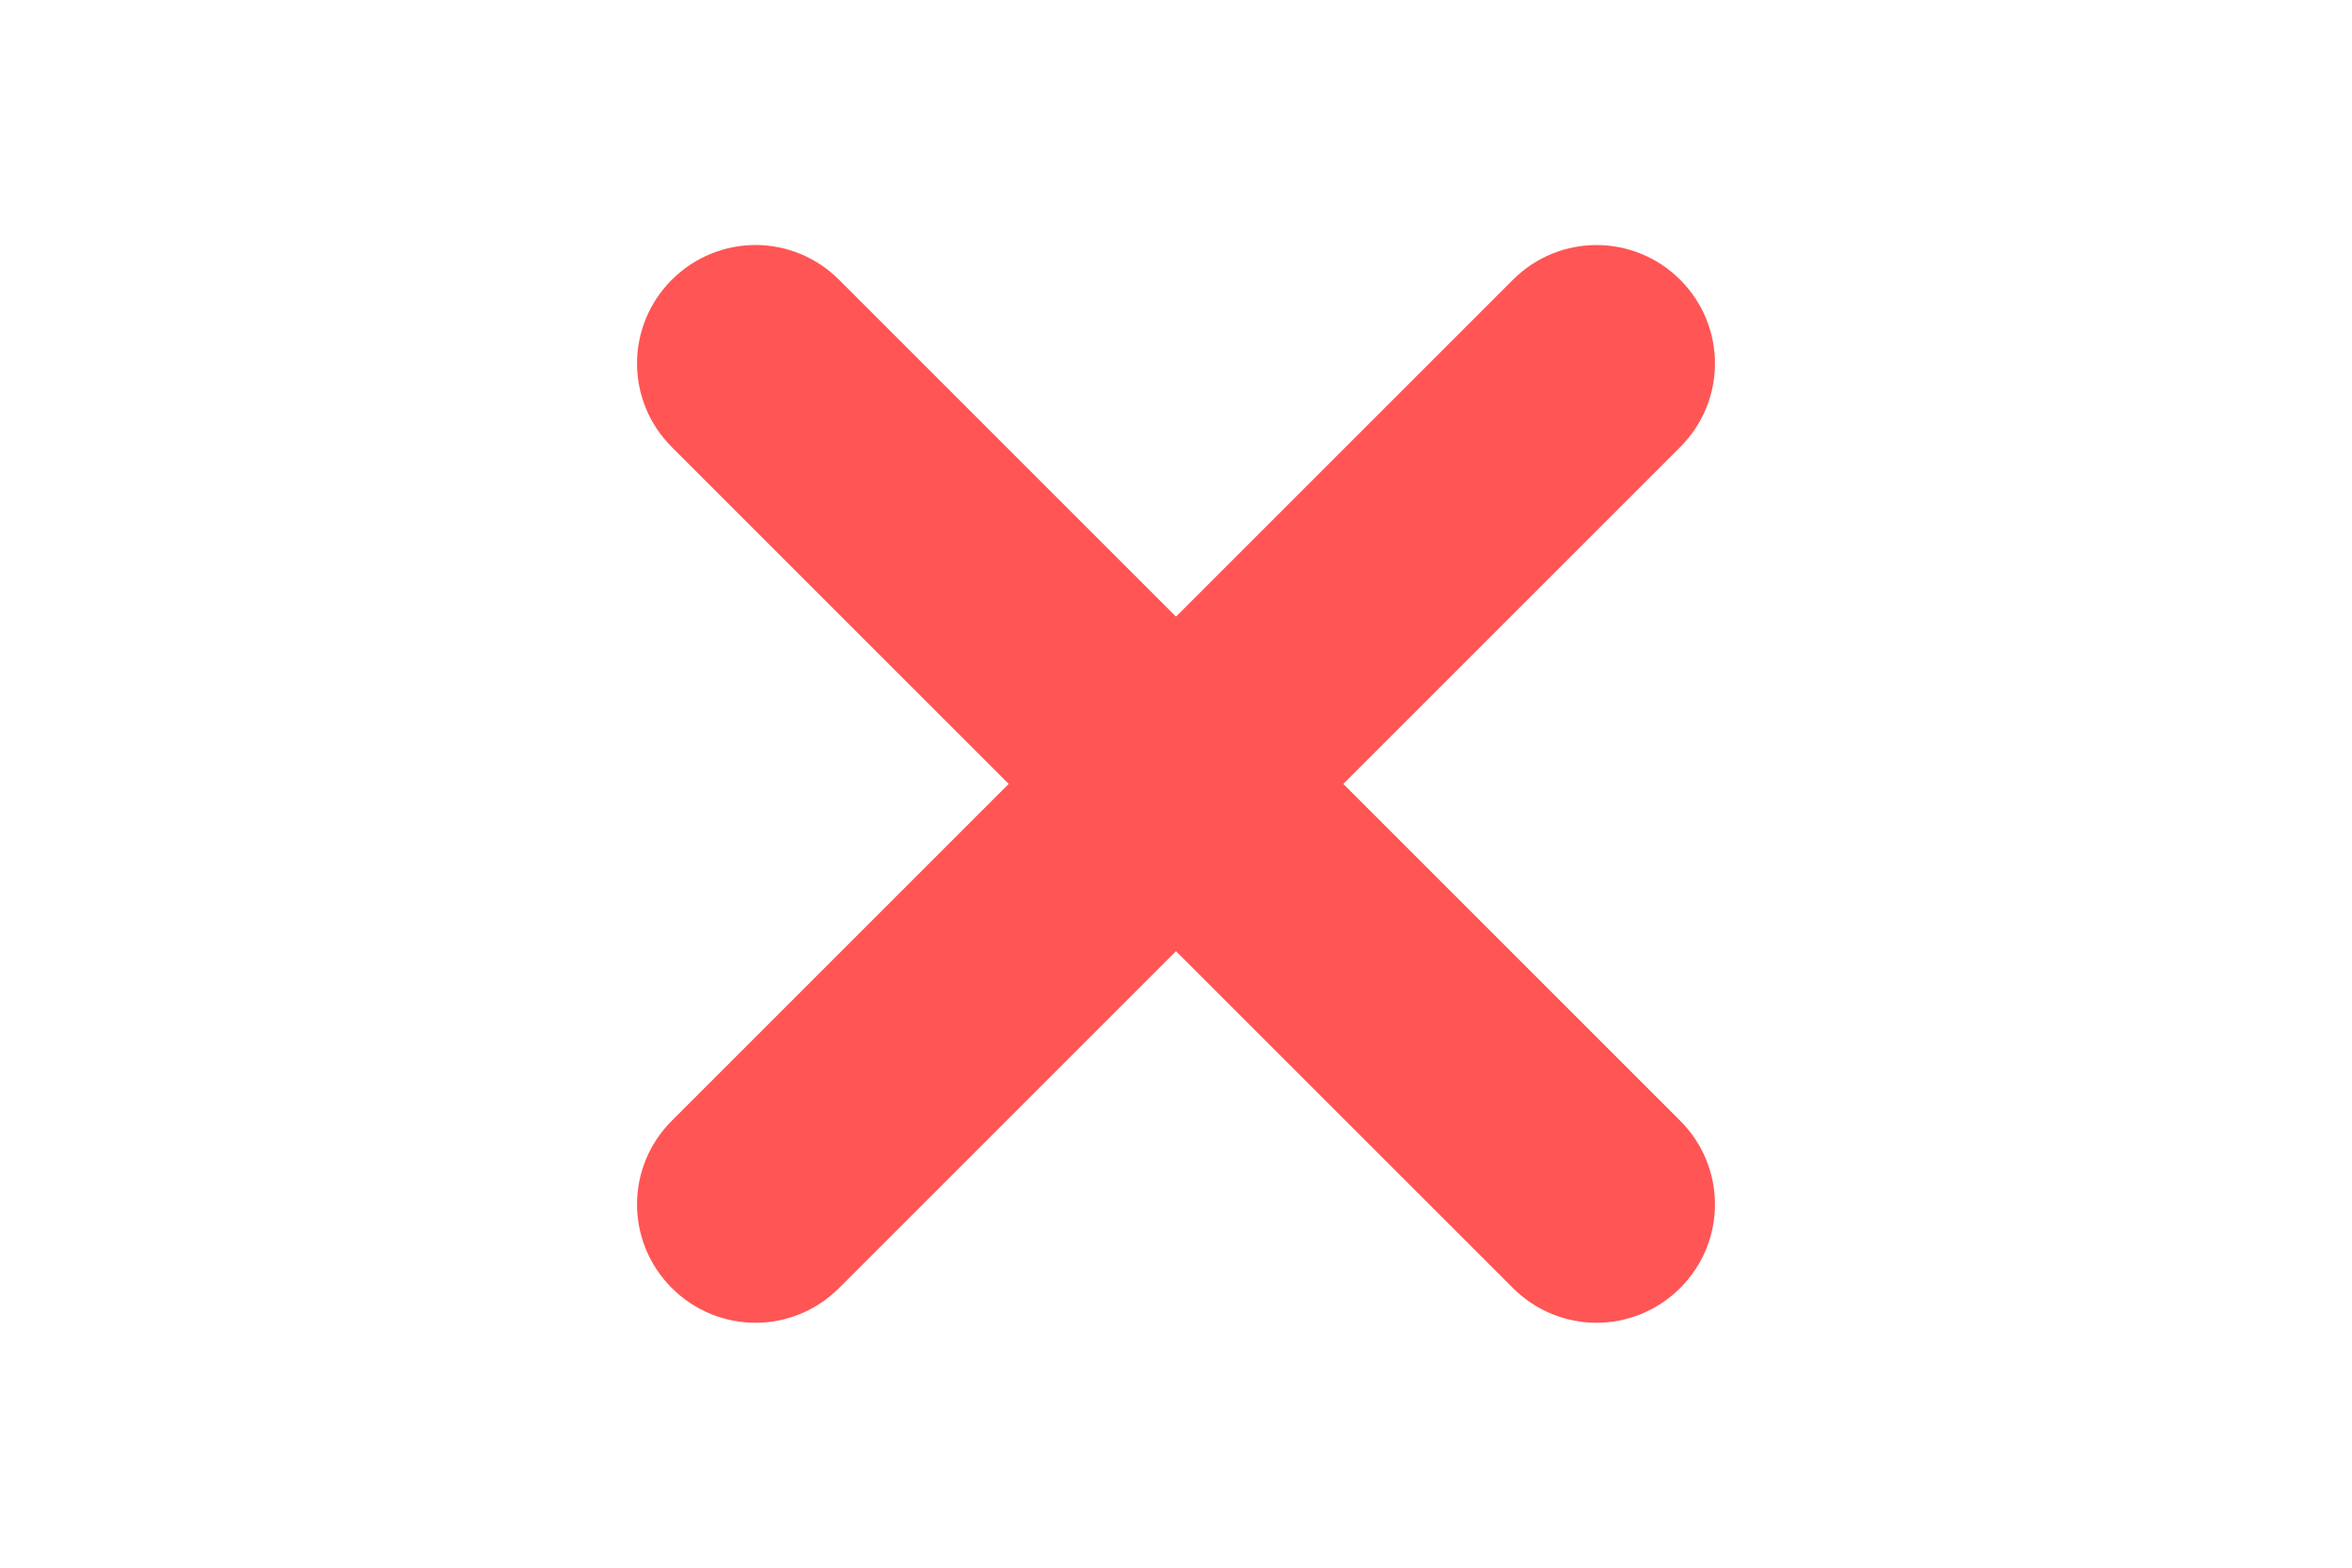
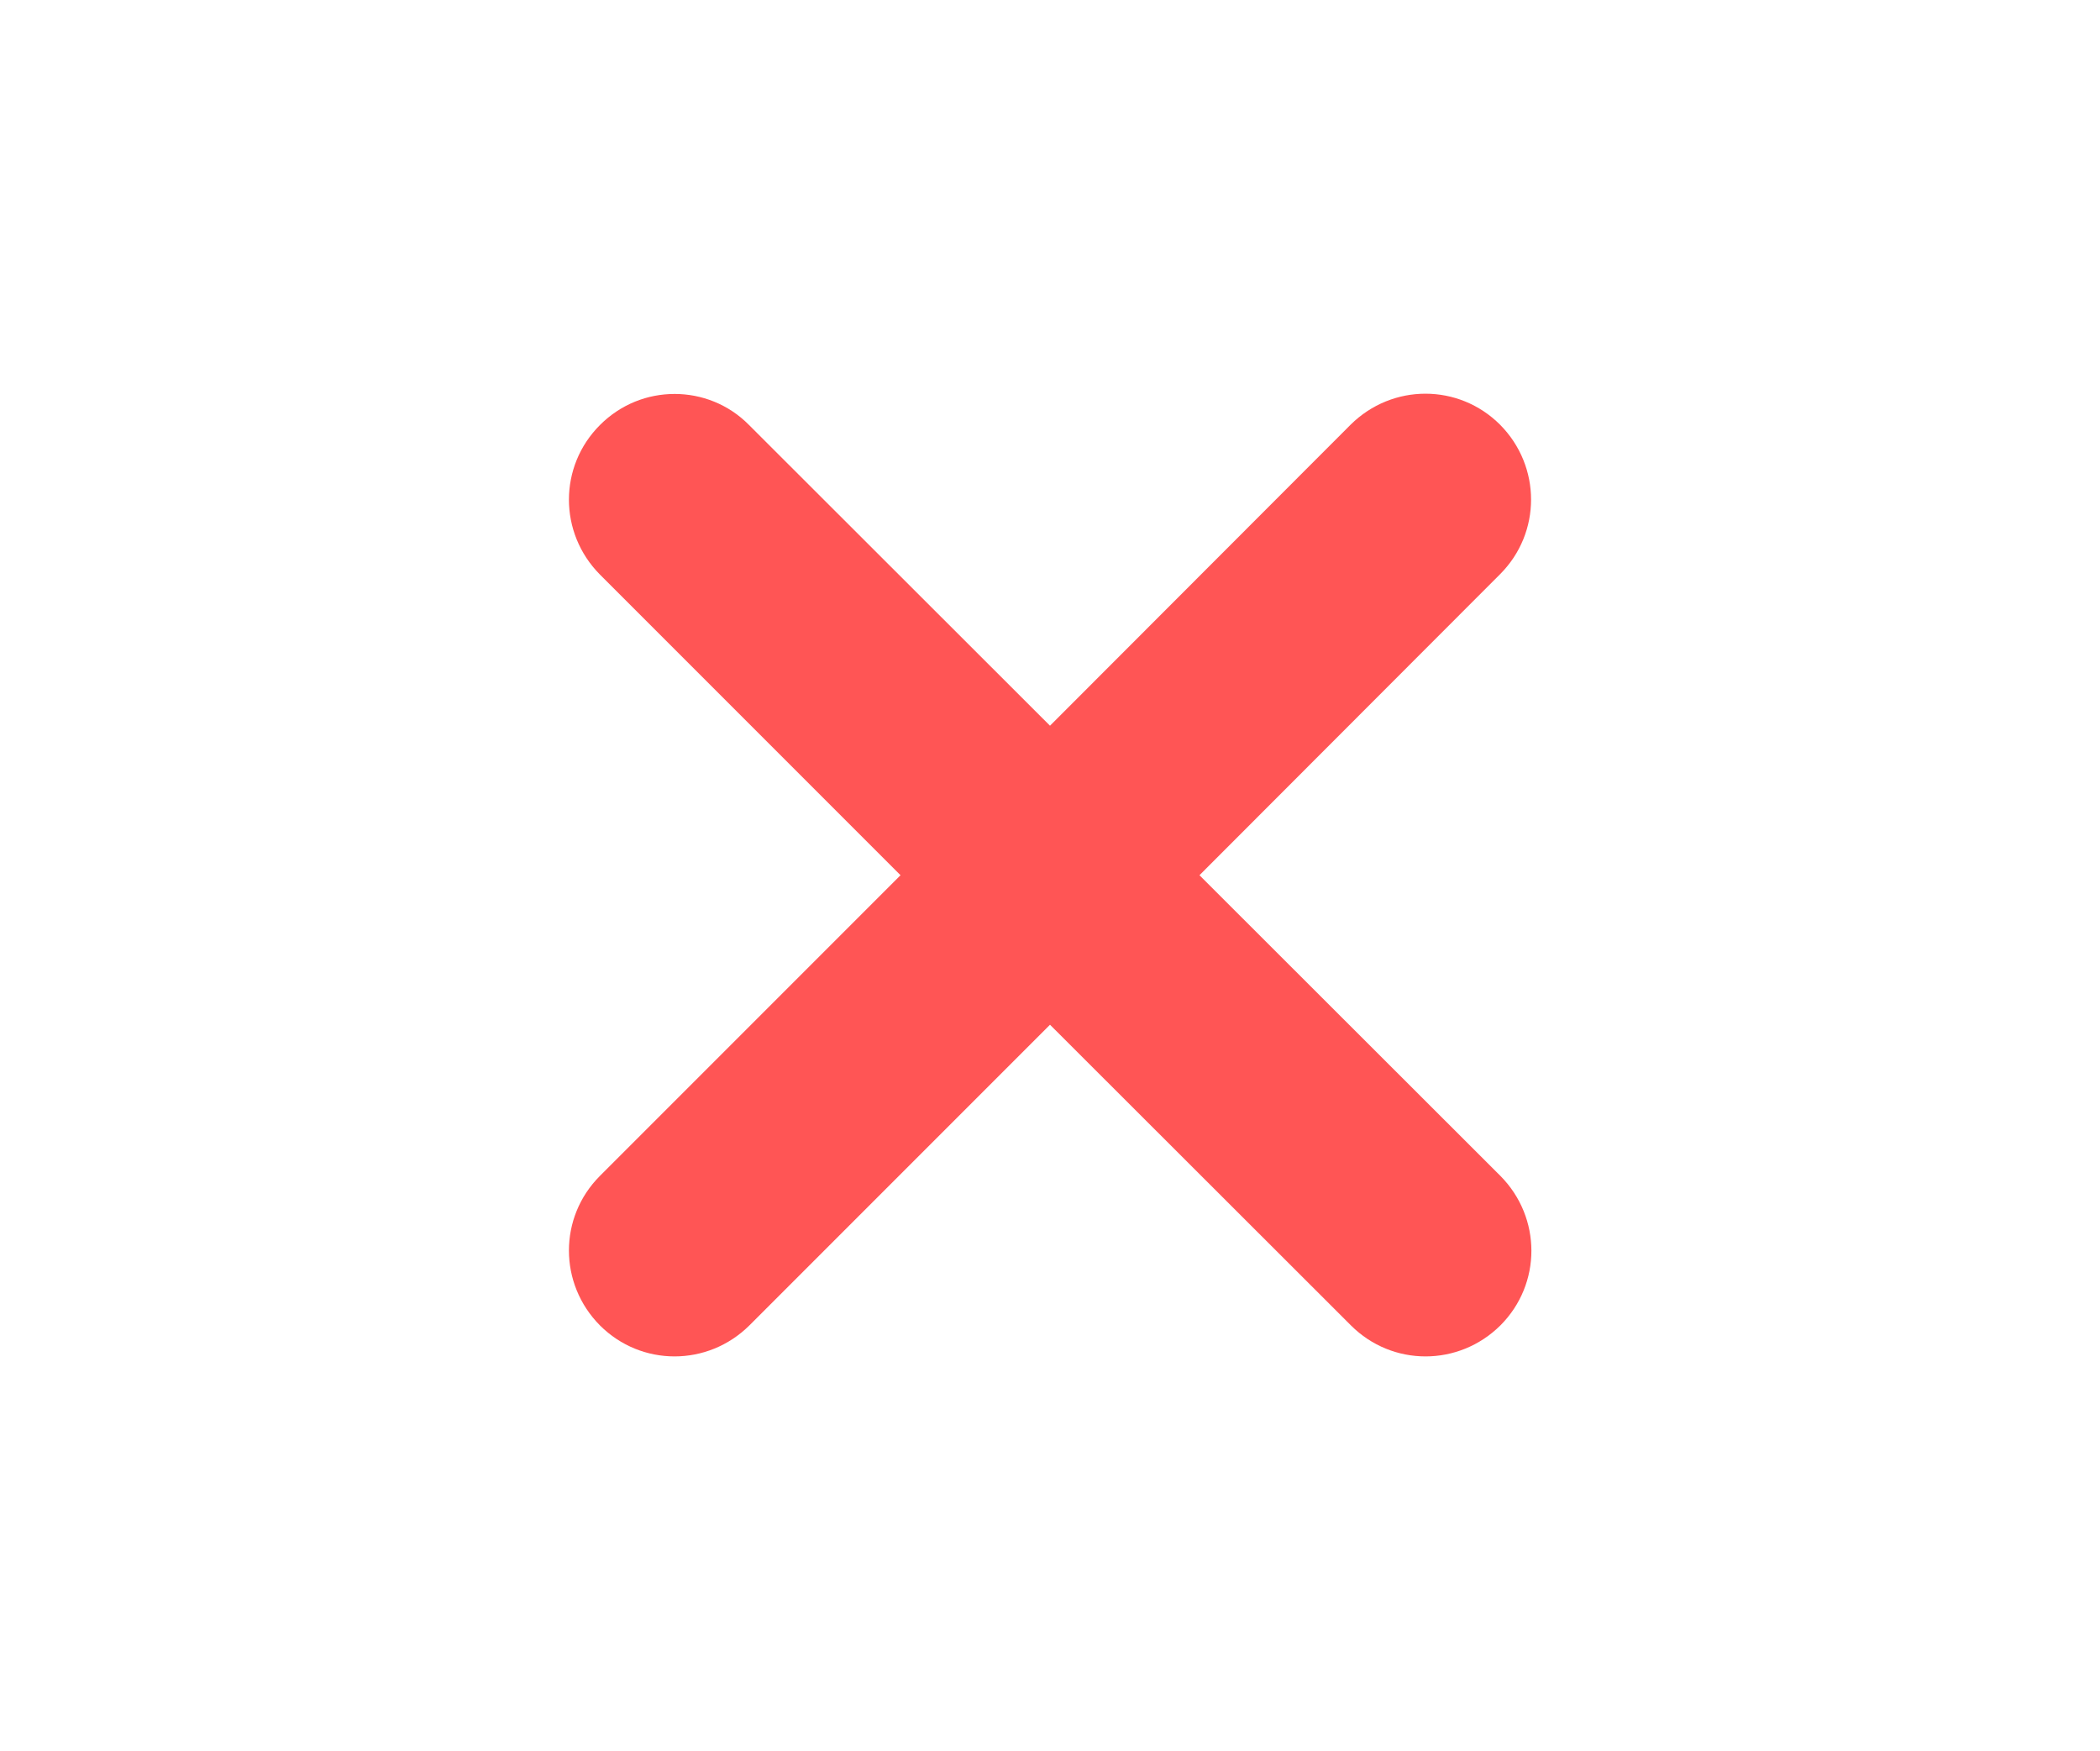
- <svg xmlns="http://www.w3.org/2000/svg" width="24" height="16" viewBox="0 0 6.35 4.233" version="1.1" id="svg5">
+ <svg xmlns="http://www.w3.org/2000/svg" width="24" height="20" viewBox="0 0 6.35 5.292" version="1.1" id="svg5">
  <defs id="defs2" />
  <g id="layer1">
-     <path id="rect1289" style="fill:#ff5555;fill-opacity:1;stroke:none;stroke-width:9.253" d="M 7.709 2.5 C 7.4 2.5 7.092 2.619 6.855 2.855 C 6.382 3.329 6.382 4.089 6.855 4.562 L 10.293 8 L 6.855 11.438 C 6.382 11.911 6.382 12.671 6.855 13.145 C 7.329 13.618 8.089 13.618 8.562 13.145 L 12 9.707 L 15.438 13.145 C 15.911 13.618 16.671 13.618 17.145 13.145 C 17.618 12.671 17.618 11.911 17.145 11.438 L 13.707 8 L 17.145 4.562 C 17.618 4.089 17.618 3.329 17.145 2.855 C 16.671 2.382 15.911 2.382 15.438 2.855 L 12 6.293 L 8.562 2.855 C 8.326 2.619 8.018 2.5 7.709 2.5 z " transform="scale(0.2645833)" />
+     <path id="rect1289" style="fill:#ff5555;fill-opacity:1;stroke:none;stroke-width:2.448" d="m 2.04,1.191 c -0.082,0 -0.163,0.031 -0.226,0.094 -0.125,0.125 -0.125,0.326 0,0.452 L 2.723,2.646 1.814,3.555 c -0.125,0.125 -0.125,0.326 0,0.452 0.125,0.125 0.326,0.125 0.452,0 L 3.175,3.098 4.085,4.007 c 0.125,0.125 0.326,0.125 0.452,0 0.125,-0.125 0.125,-0.326 0,-0.452 L 3.627,2.646 4.536,1.736 c 0.125,-0.125 0.125,-0.326 0,-0.452 -0.125,-0.125 -0.326,-0.125 -0.452,0 L 3.175,2.194 2.265,1.285 C 2.203,1.222 2.121,1.191 2.04,1.191 Z" />
  </g>
</svg>
